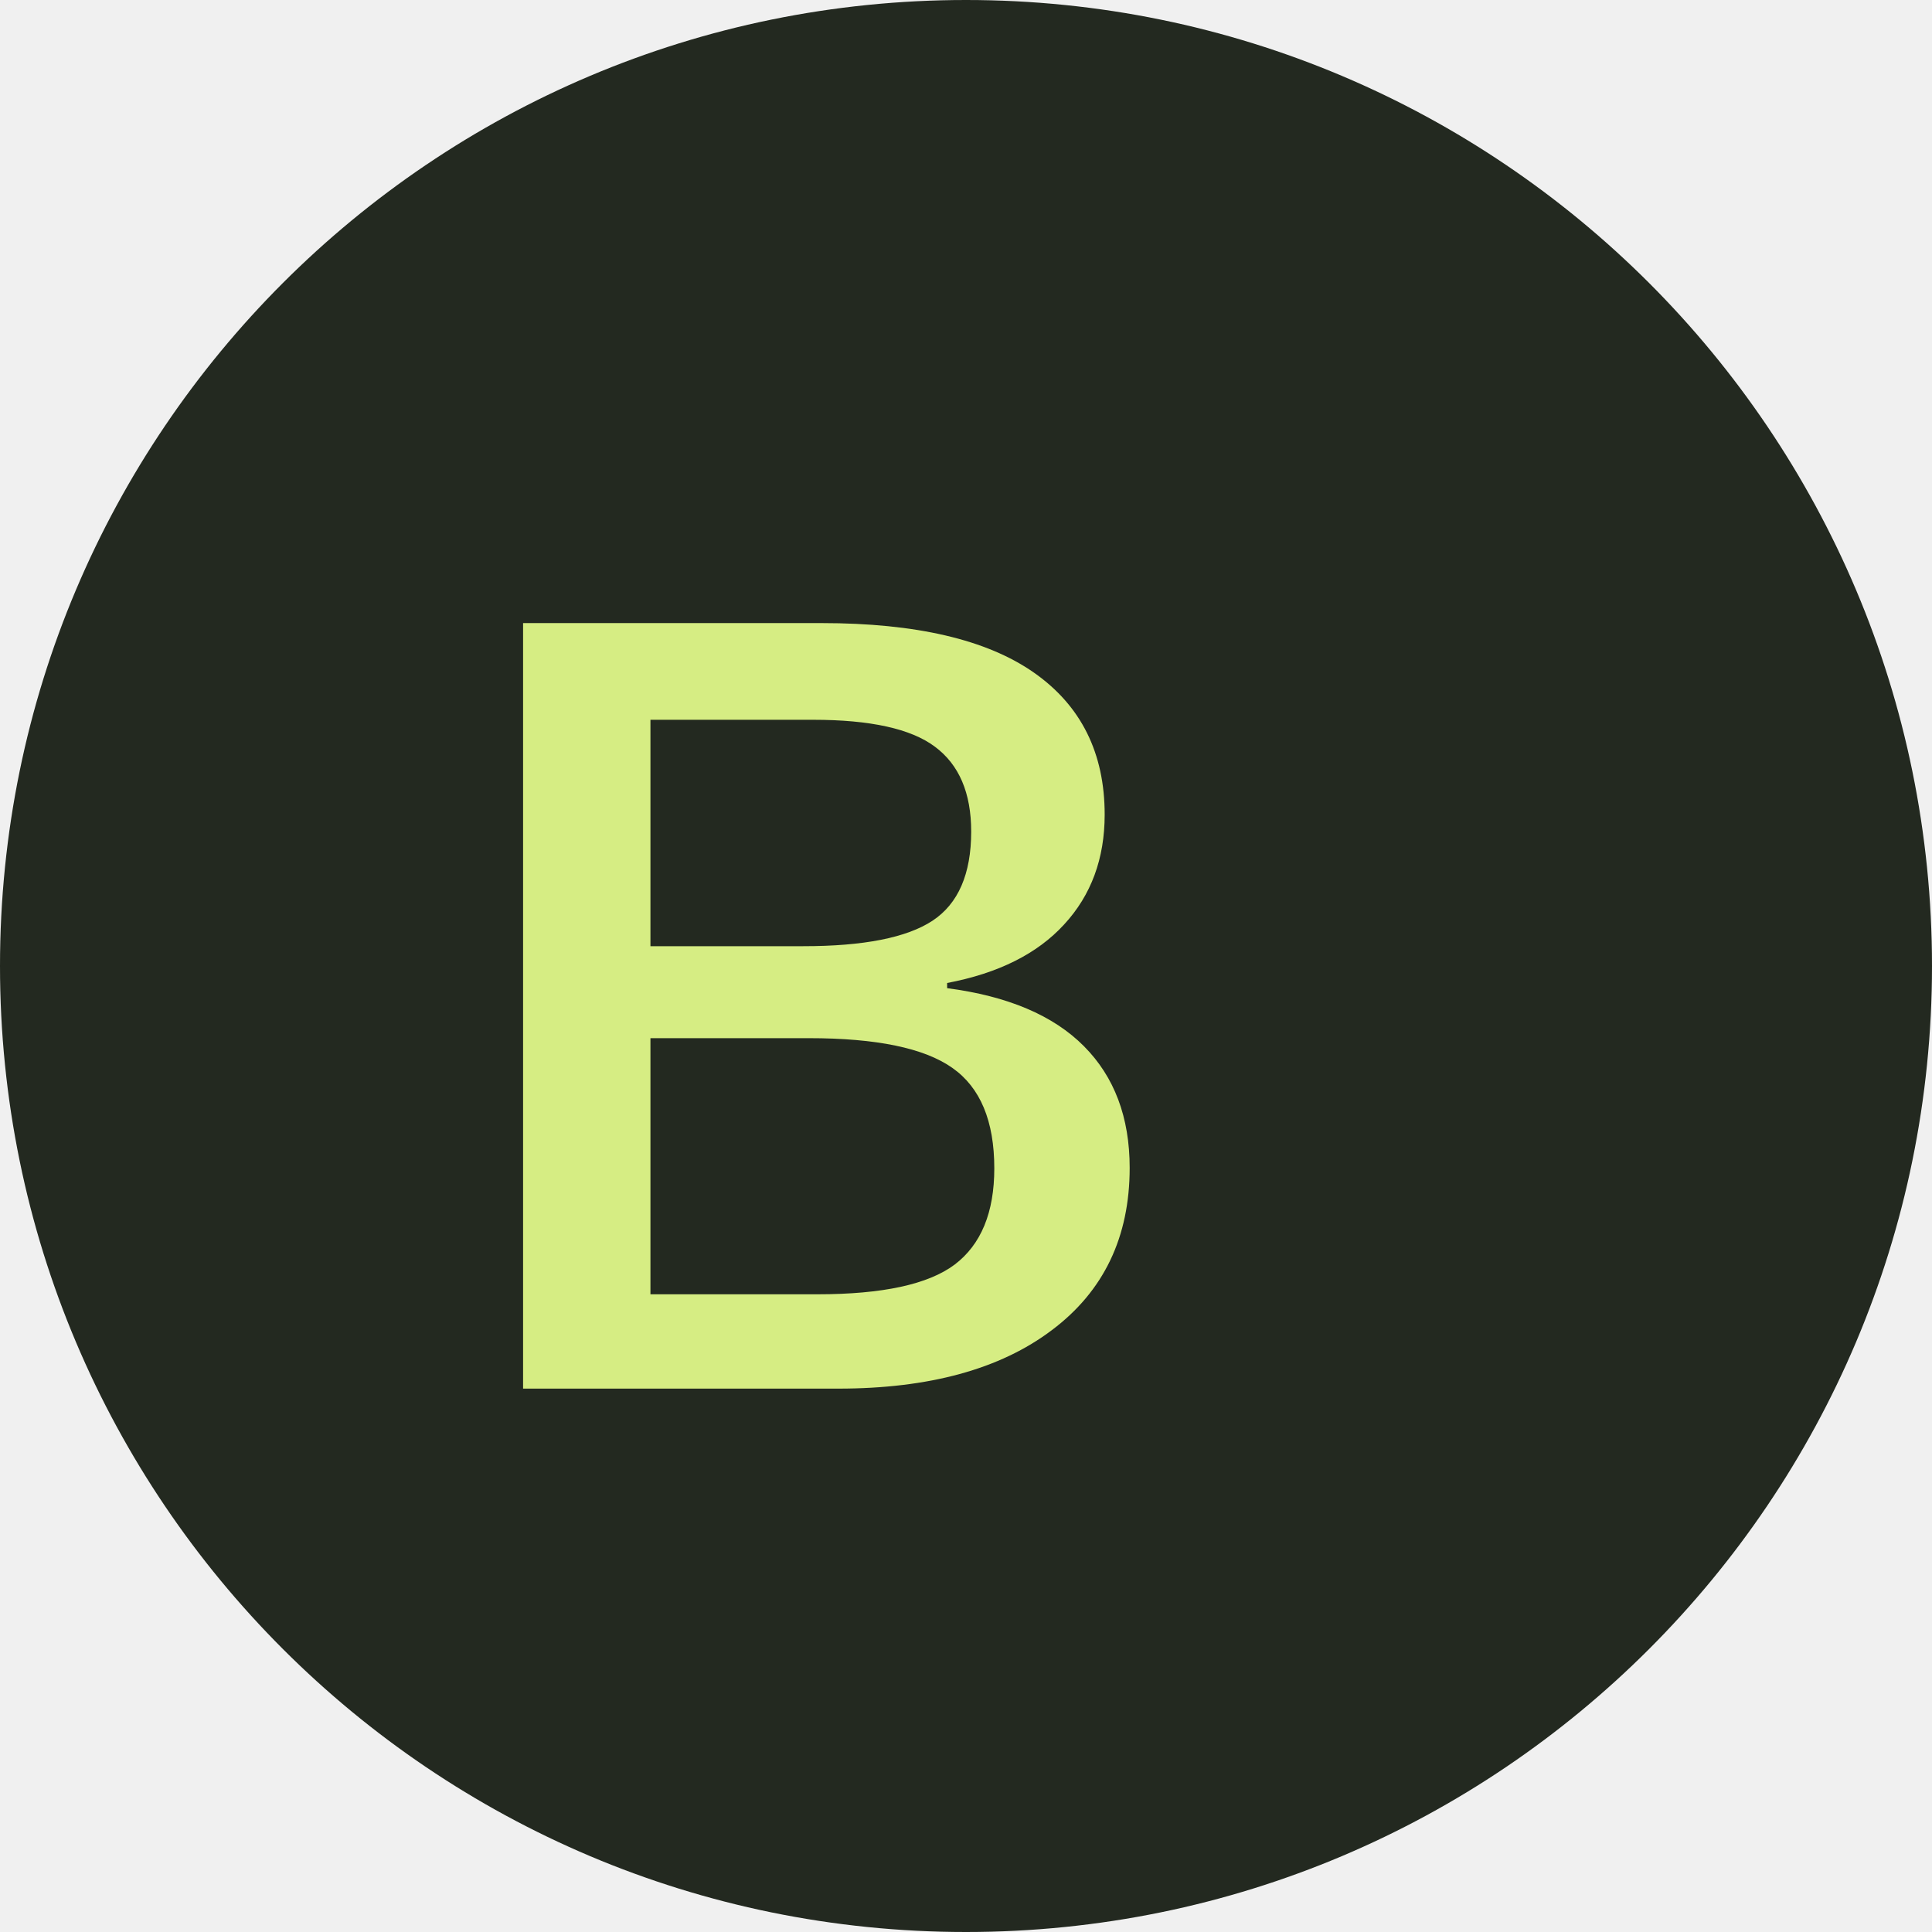
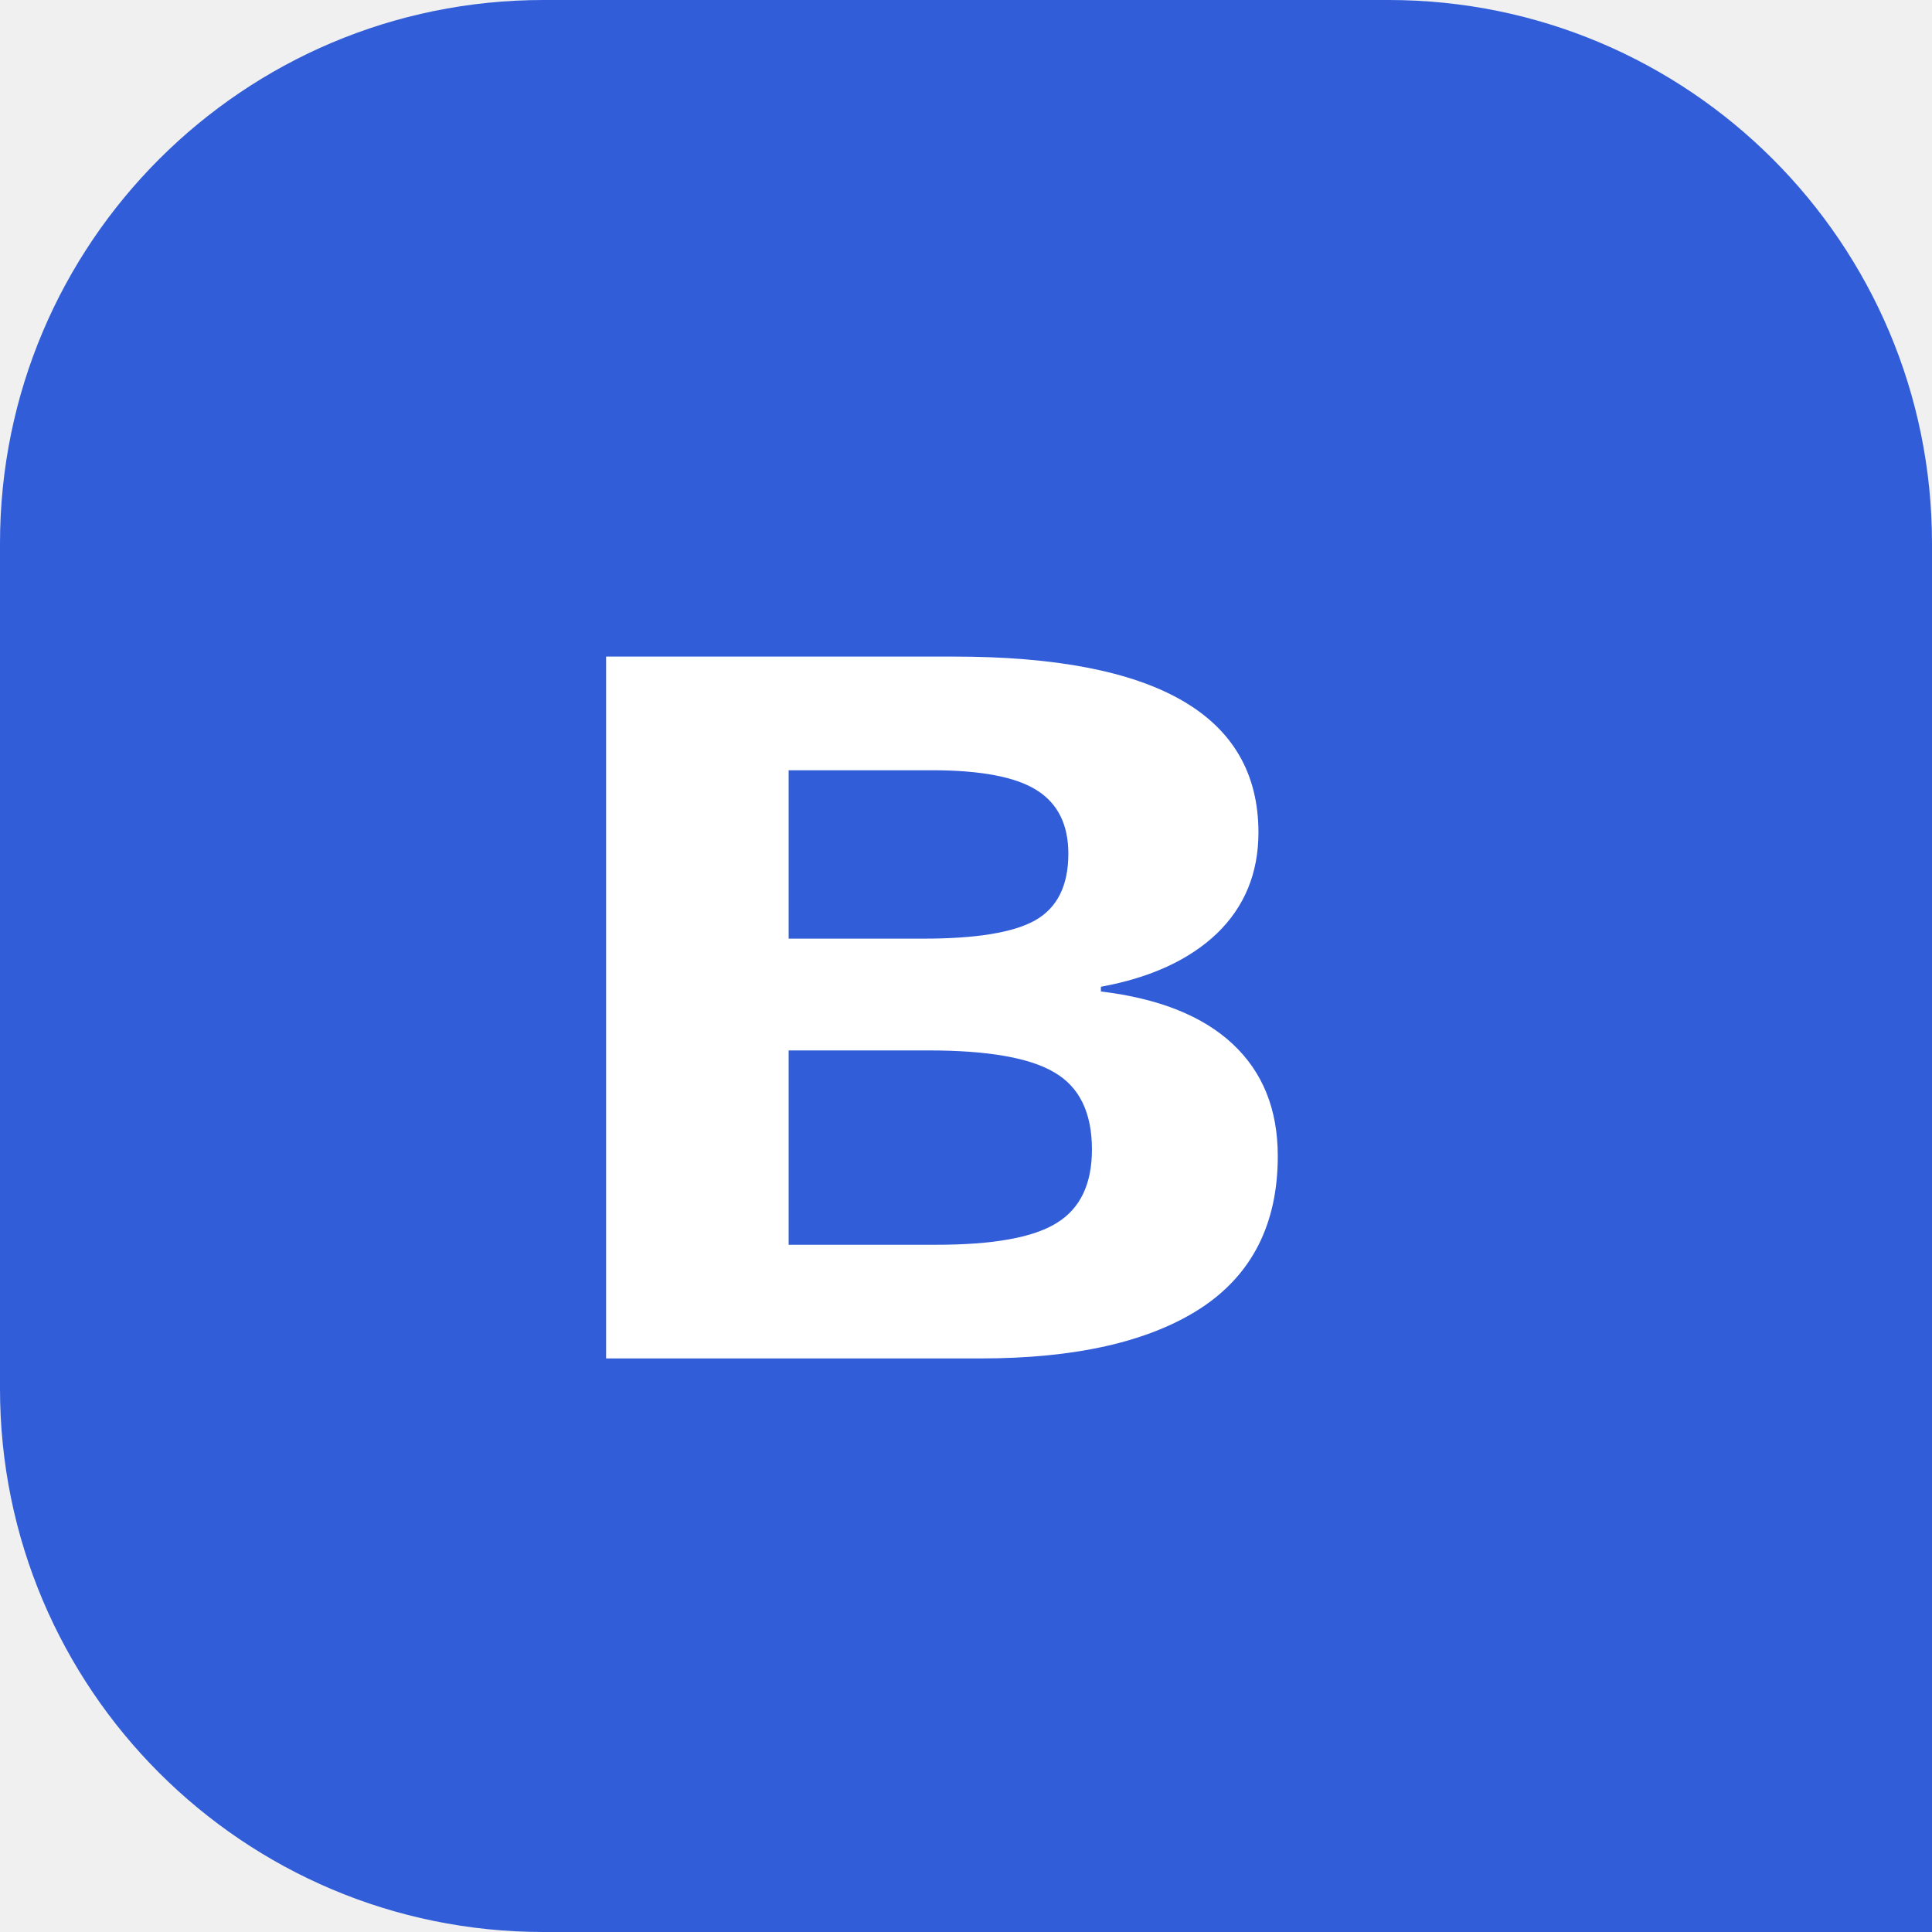
<svg xmlns="http://www.w3.org/2000/svg" viewBox="0 0 64 64">
-   <rect width="64" height="64" rx="32" fill="#232920" />
-   <text x="14" y="46" fill="#d6ed83" font-size="48" font-family="Arial">в</text>
+   <path d="M18 0h28a18 18 0 0 1 18 18v46H18A18 18 0 0 1 0 46V18A18 18 0 0 1 18 0Z" fill="#315DD9" />
+   <text x="17" y="45" font-family="Arial,sans-serif" font-weight="bold" font-size="44" fill="white">в</text>
</svg>
